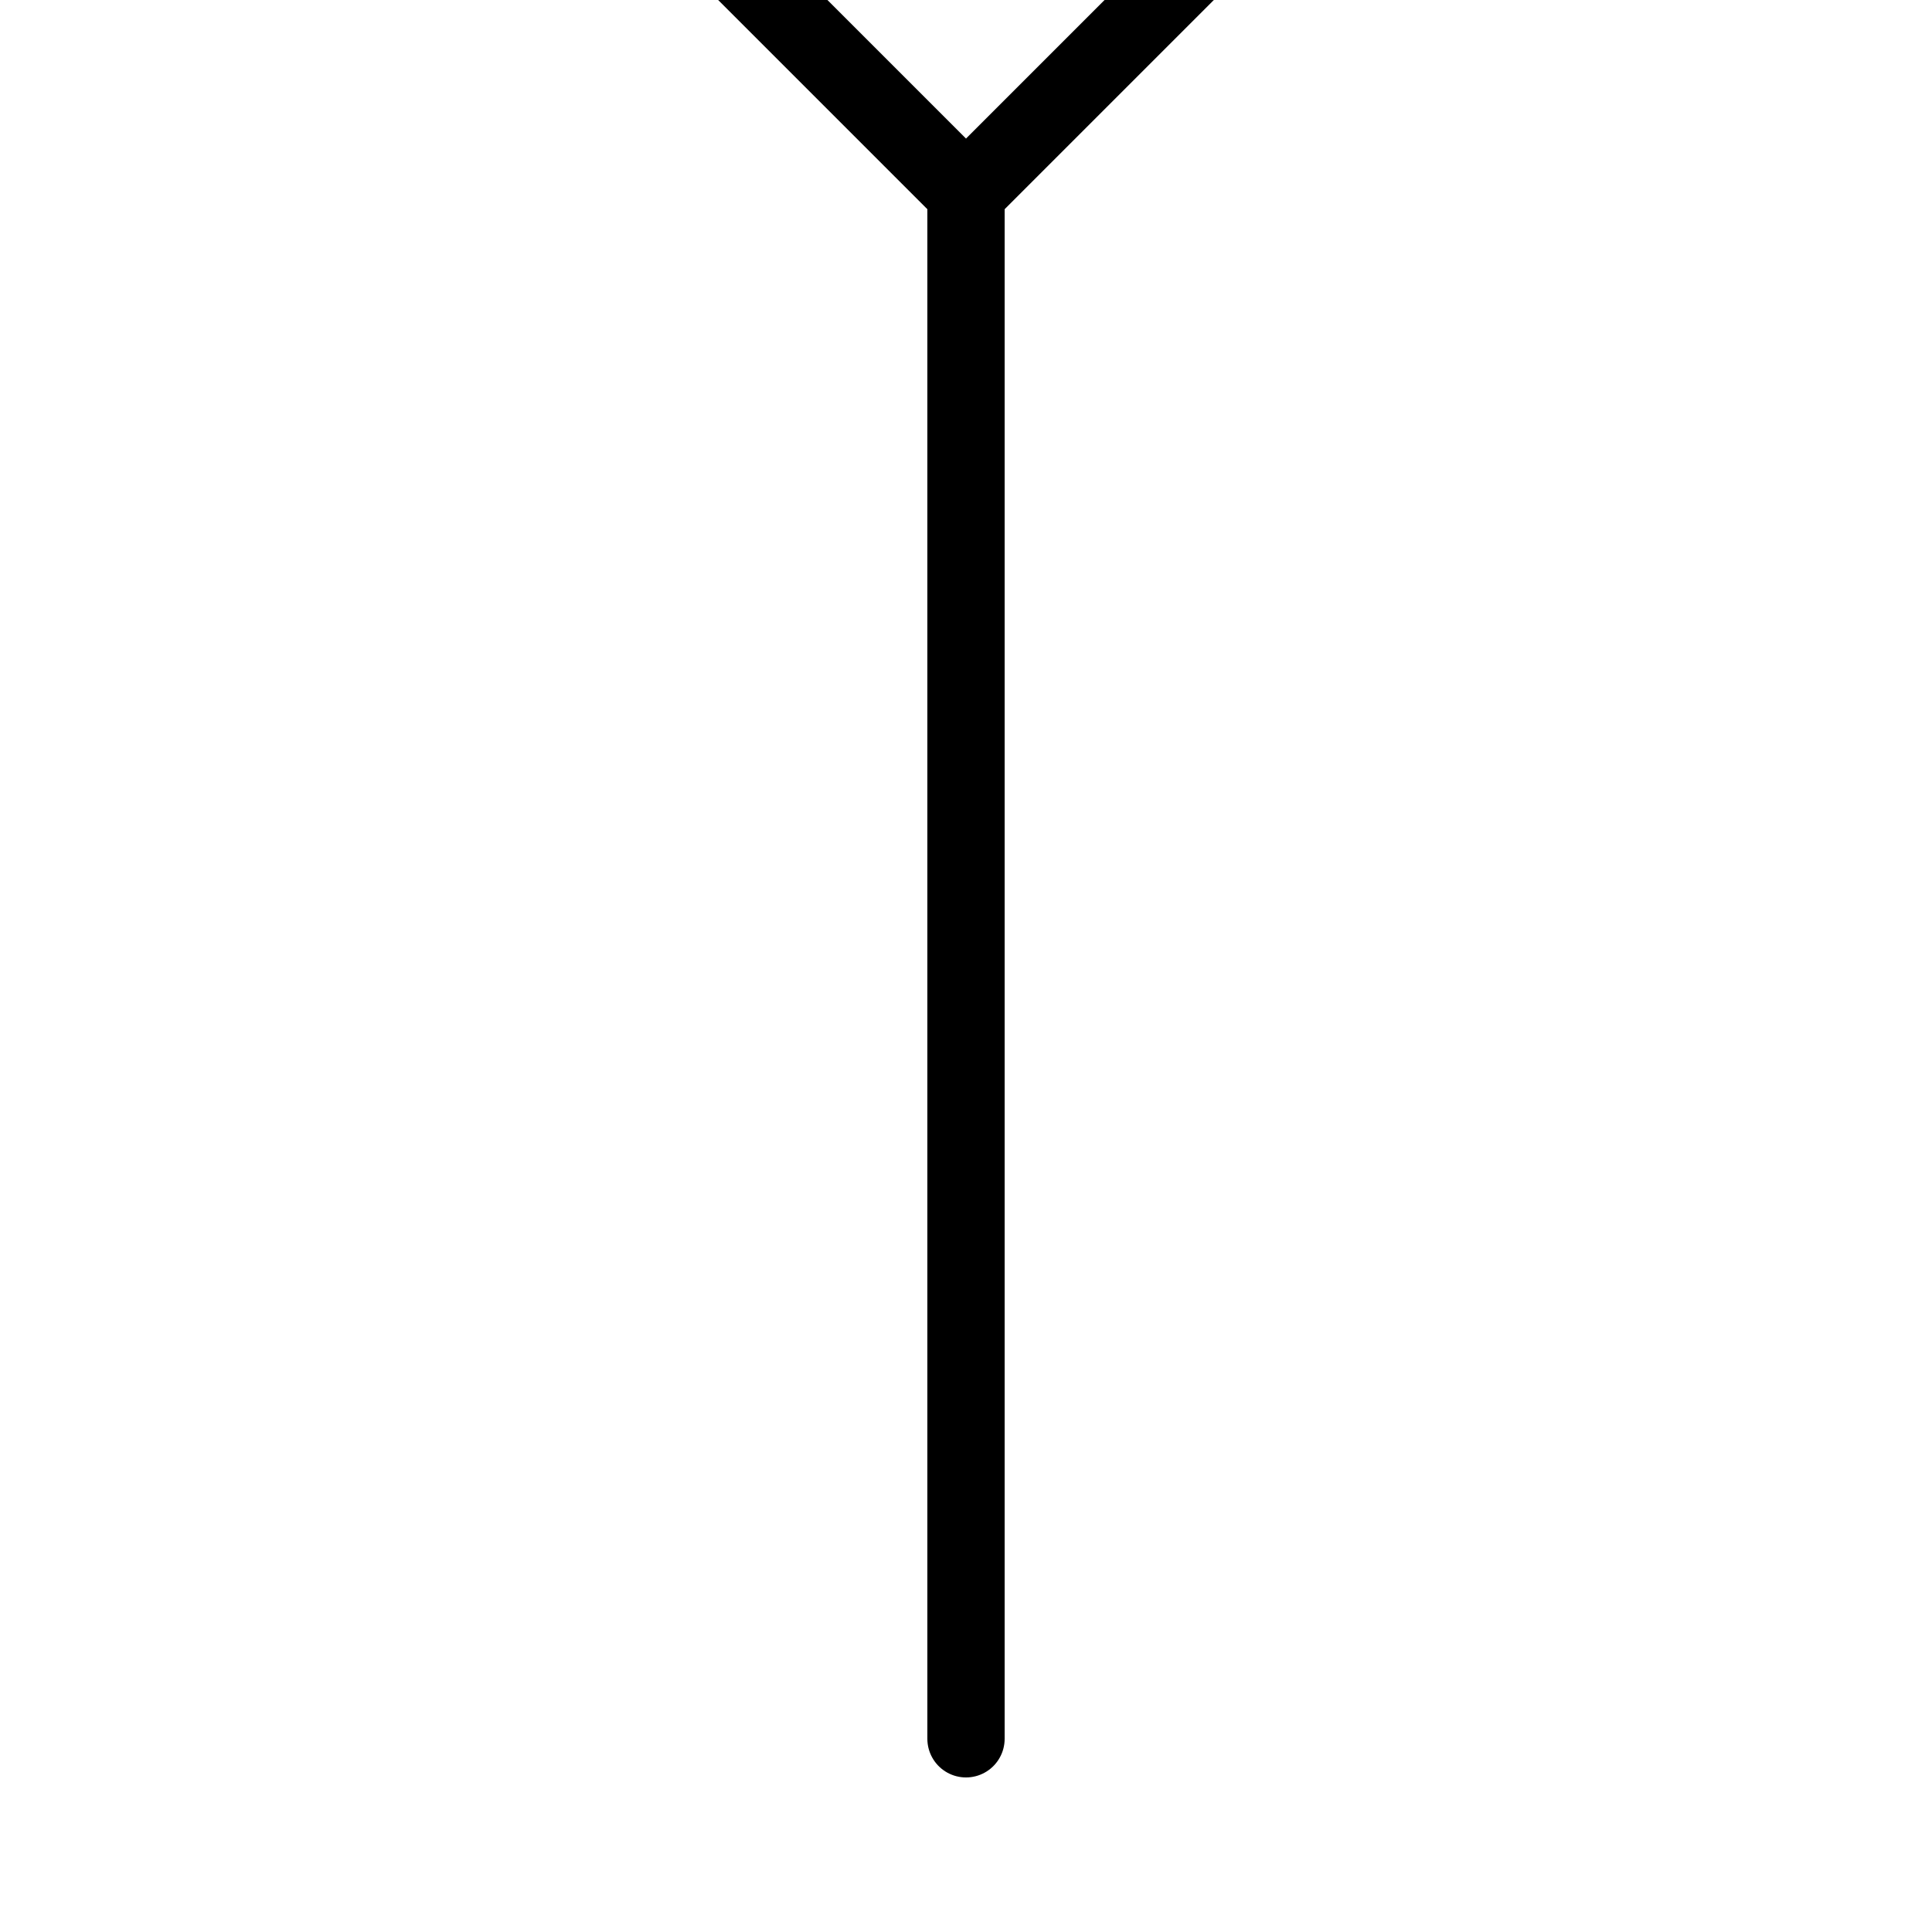
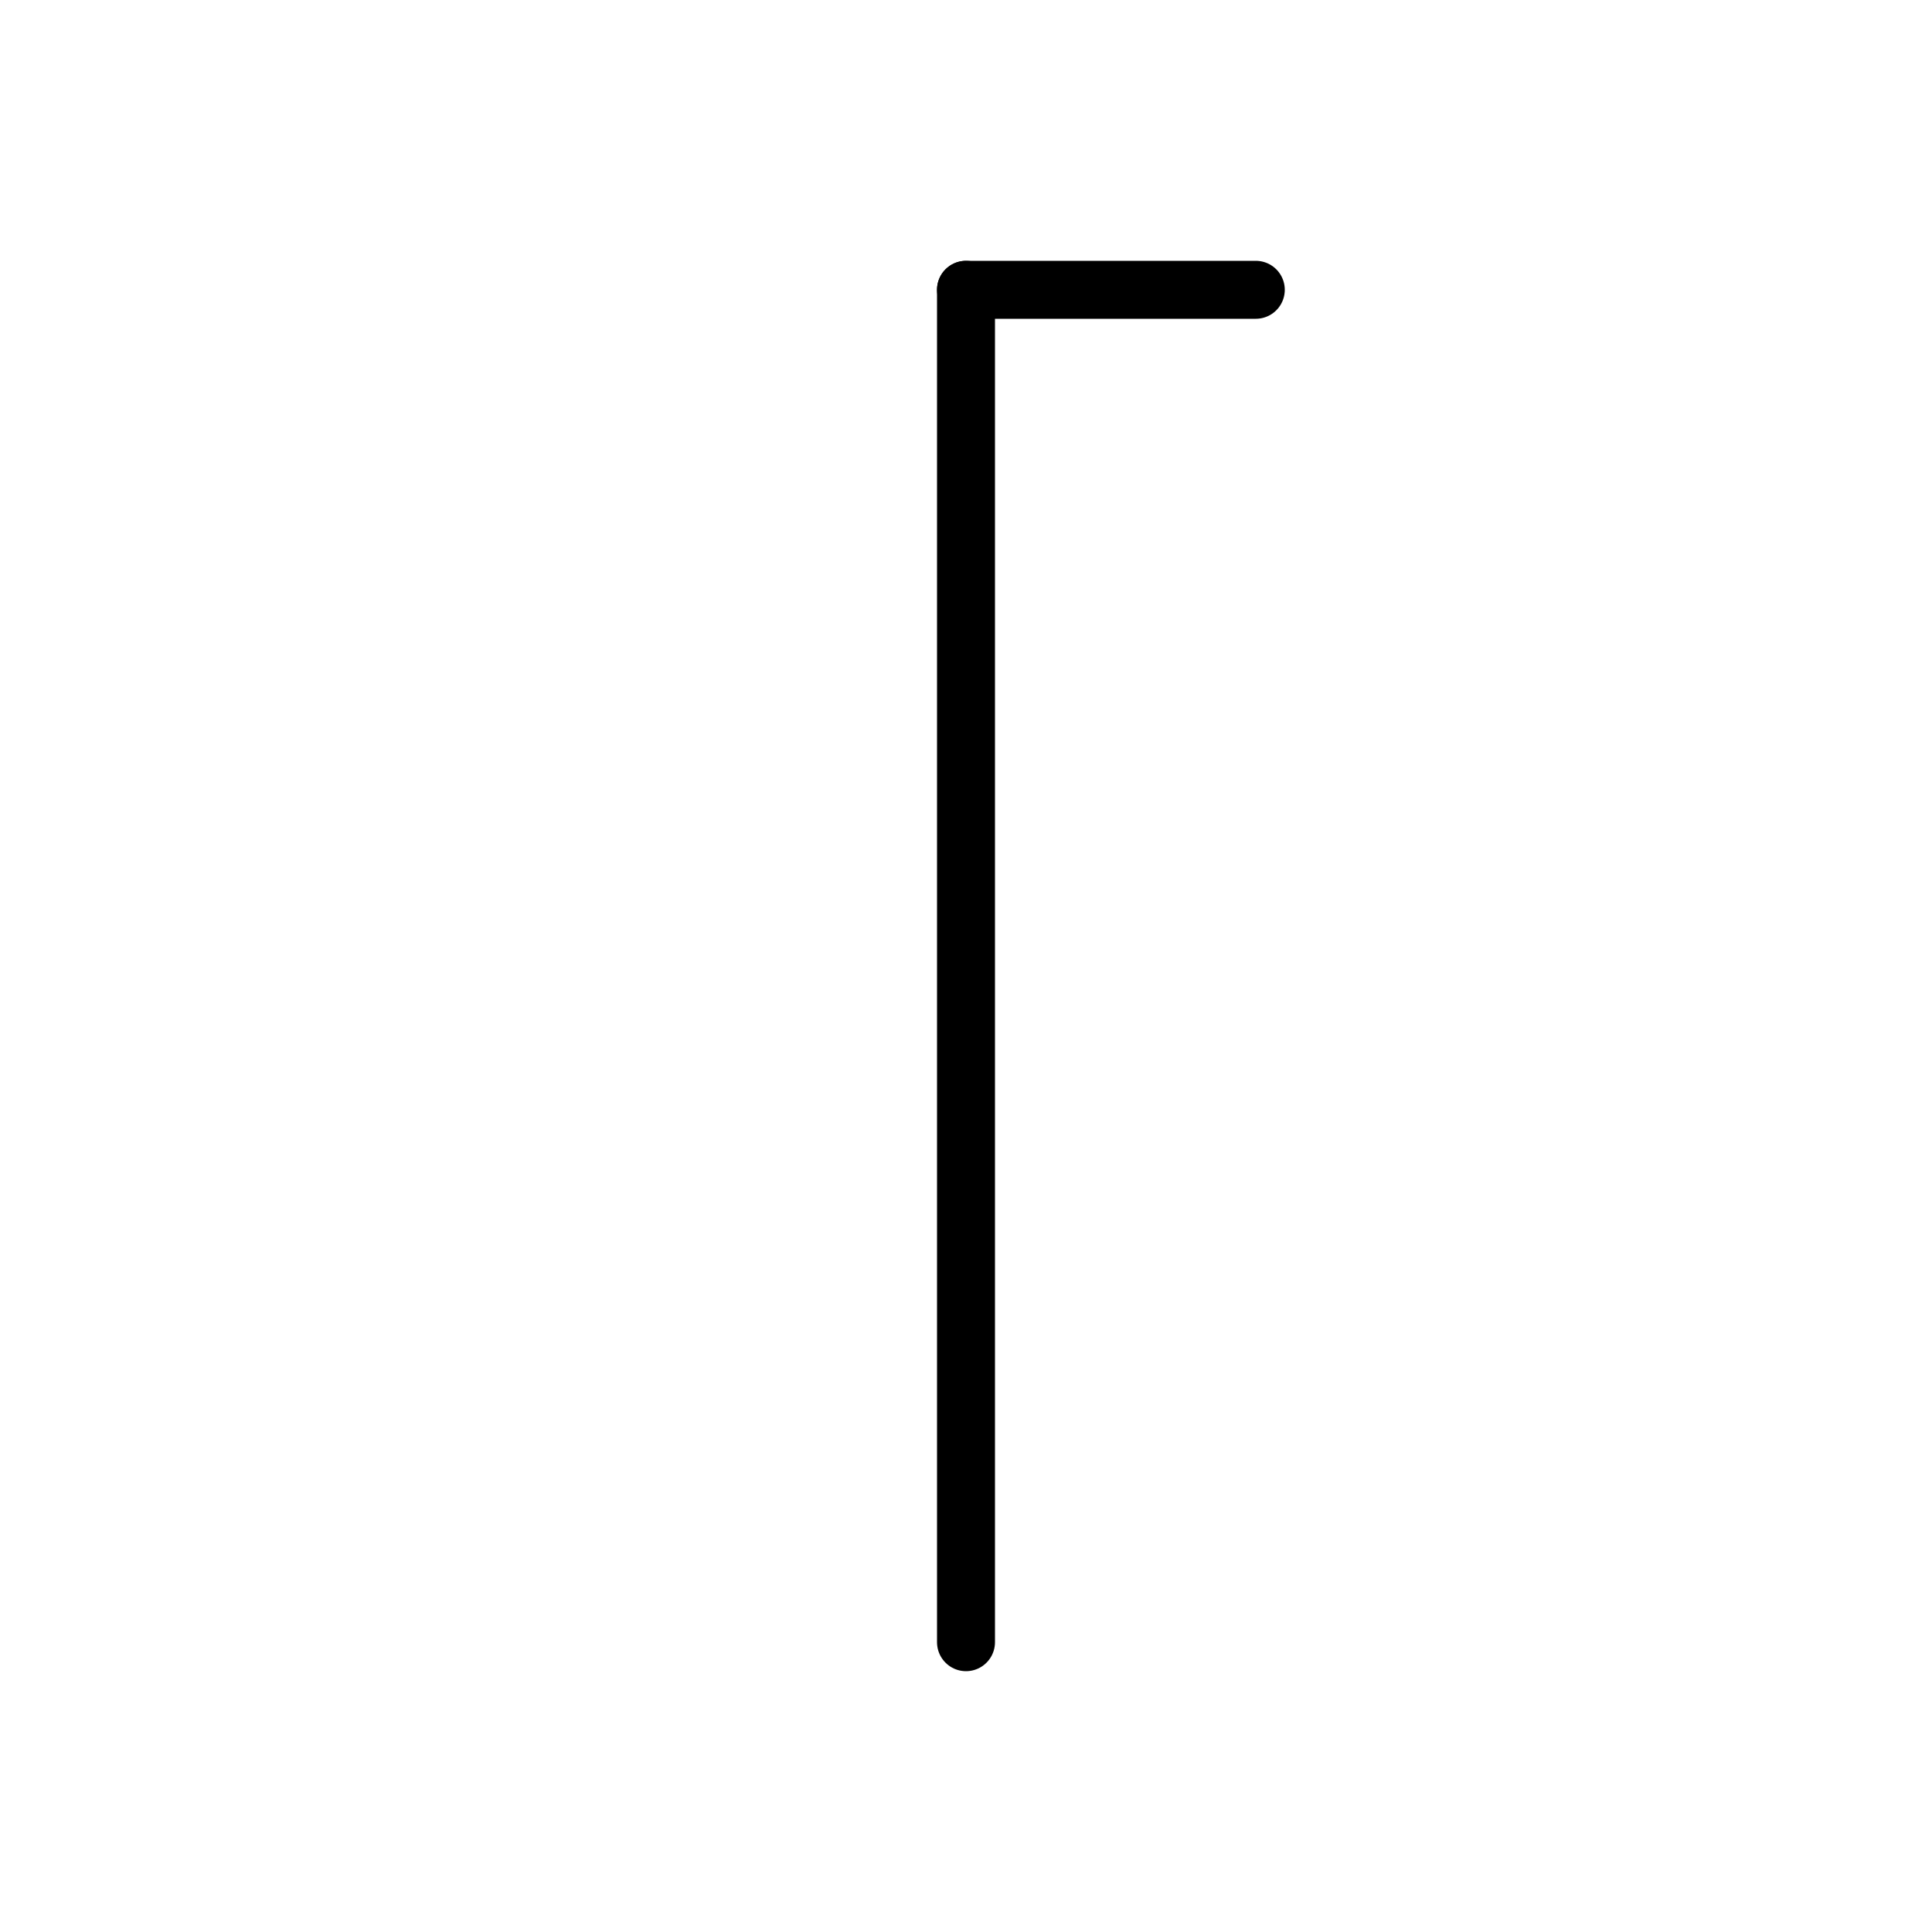
<svg xmlns="http://www.w3.org/2000/svg" viewBox="0 0 100 100" width="100" height="100">
-   <line x1="50.0" y1="10" x2="50.0" y2="90" stroke="black" stroke-width="4" stroke-linecap="round" />
-   <line x1="50.0" y1="10" x2="20.0" y2="-20" stroke="black" stroke-width="4" stroke-linecap="round" />
-   <line x1="50.0" y1="10" x2="80.0" y2="-20" stroke="black" stroke-width="4" stroke-linecap="round" />
+   <line x1="50.0" y1="15" x2="50.0" y2="85" stroke="black" stroke-width="3" stroke-linecap="round" />
+   <line x1="50.0" y1="15" x2="65.0" y2="15" stroke="black" stroke-width="3" stroke-linecap="round" />
</svg>
